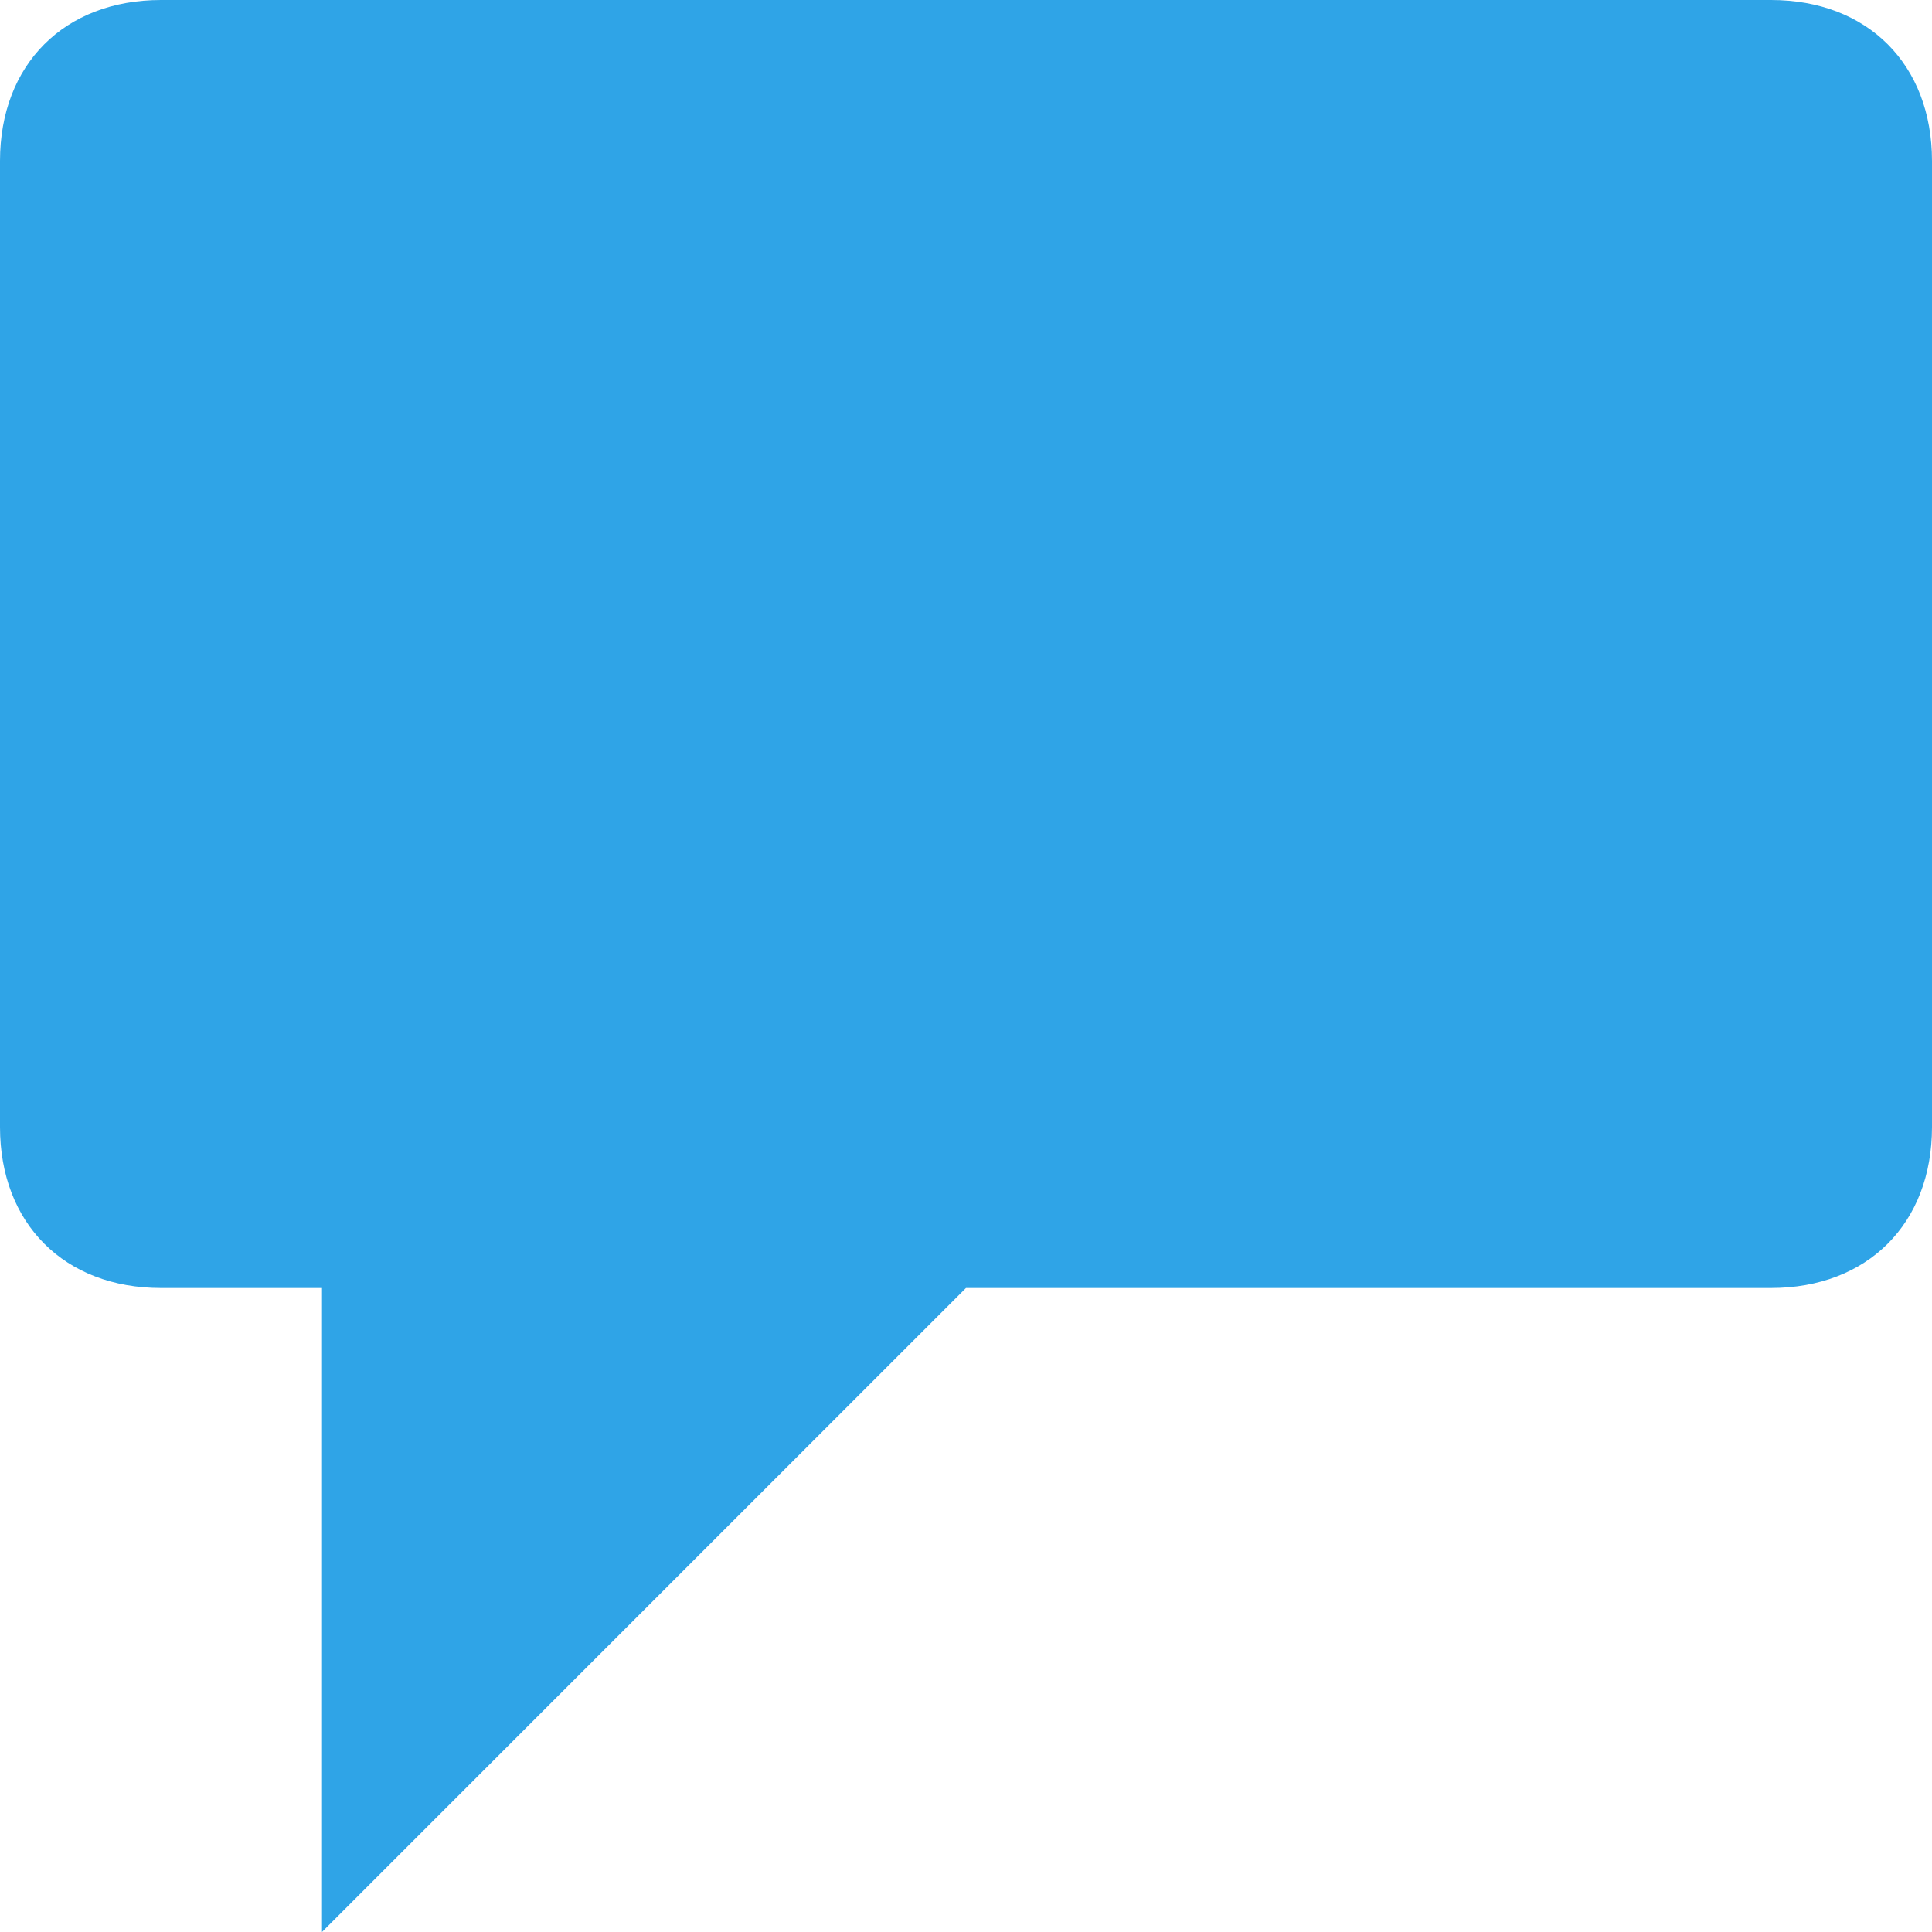
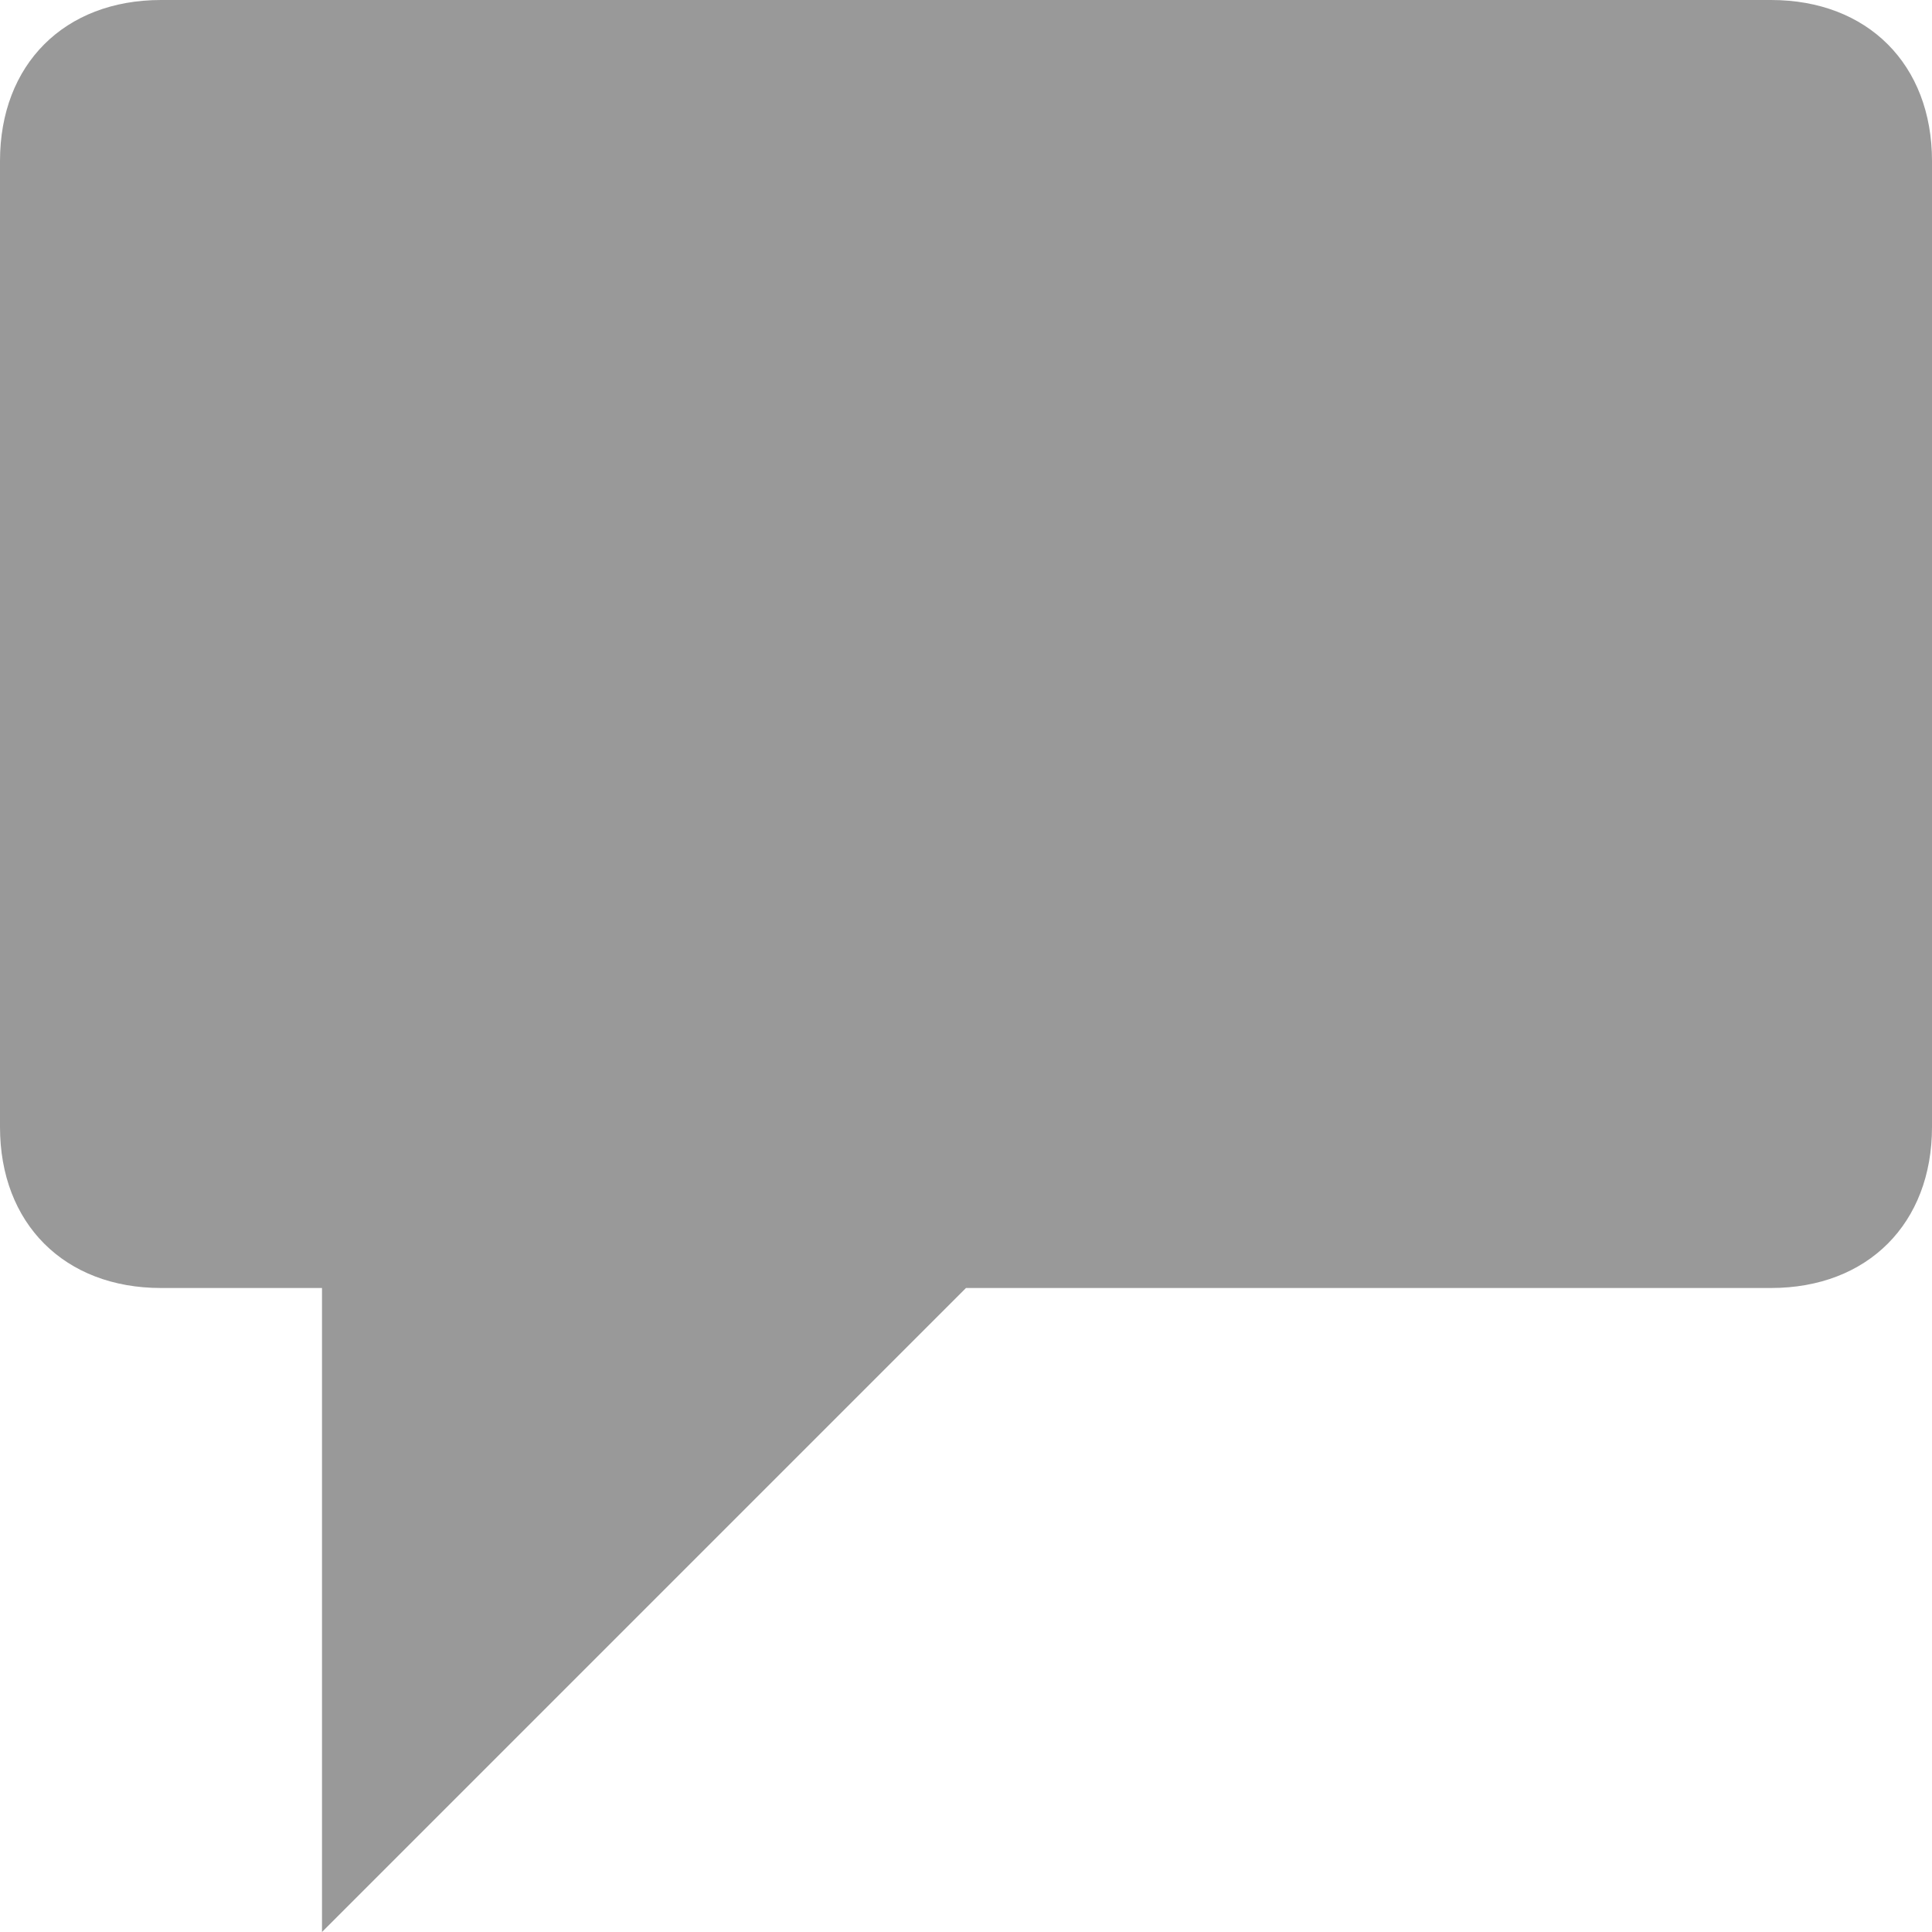
<svg xmlns="http://www.w3.org/2000/svg" width="12" height="12" viewBox="0 0 12 12" preserveAspectRatio="xMinYMid meet" overflow="visible">
-   <path d="M11 0h-10c-.6 0-1 .4-1 1v6c0 .6.4 1 1 1h1v4l4-4h5c.6 0 1-.4 1-1v-6c0-.6-.4-1-1-1z" fill="#2fa4e7" />
+   <path d="M11 0h-10c-.6 0-1 .4-1 1v6c0 .6.4 1 1 1h1v4l4-4h5c.6 0 1-.4 1-1v-6c0-.6-.4-1-1-1z" fill="#999" />
</svg>
